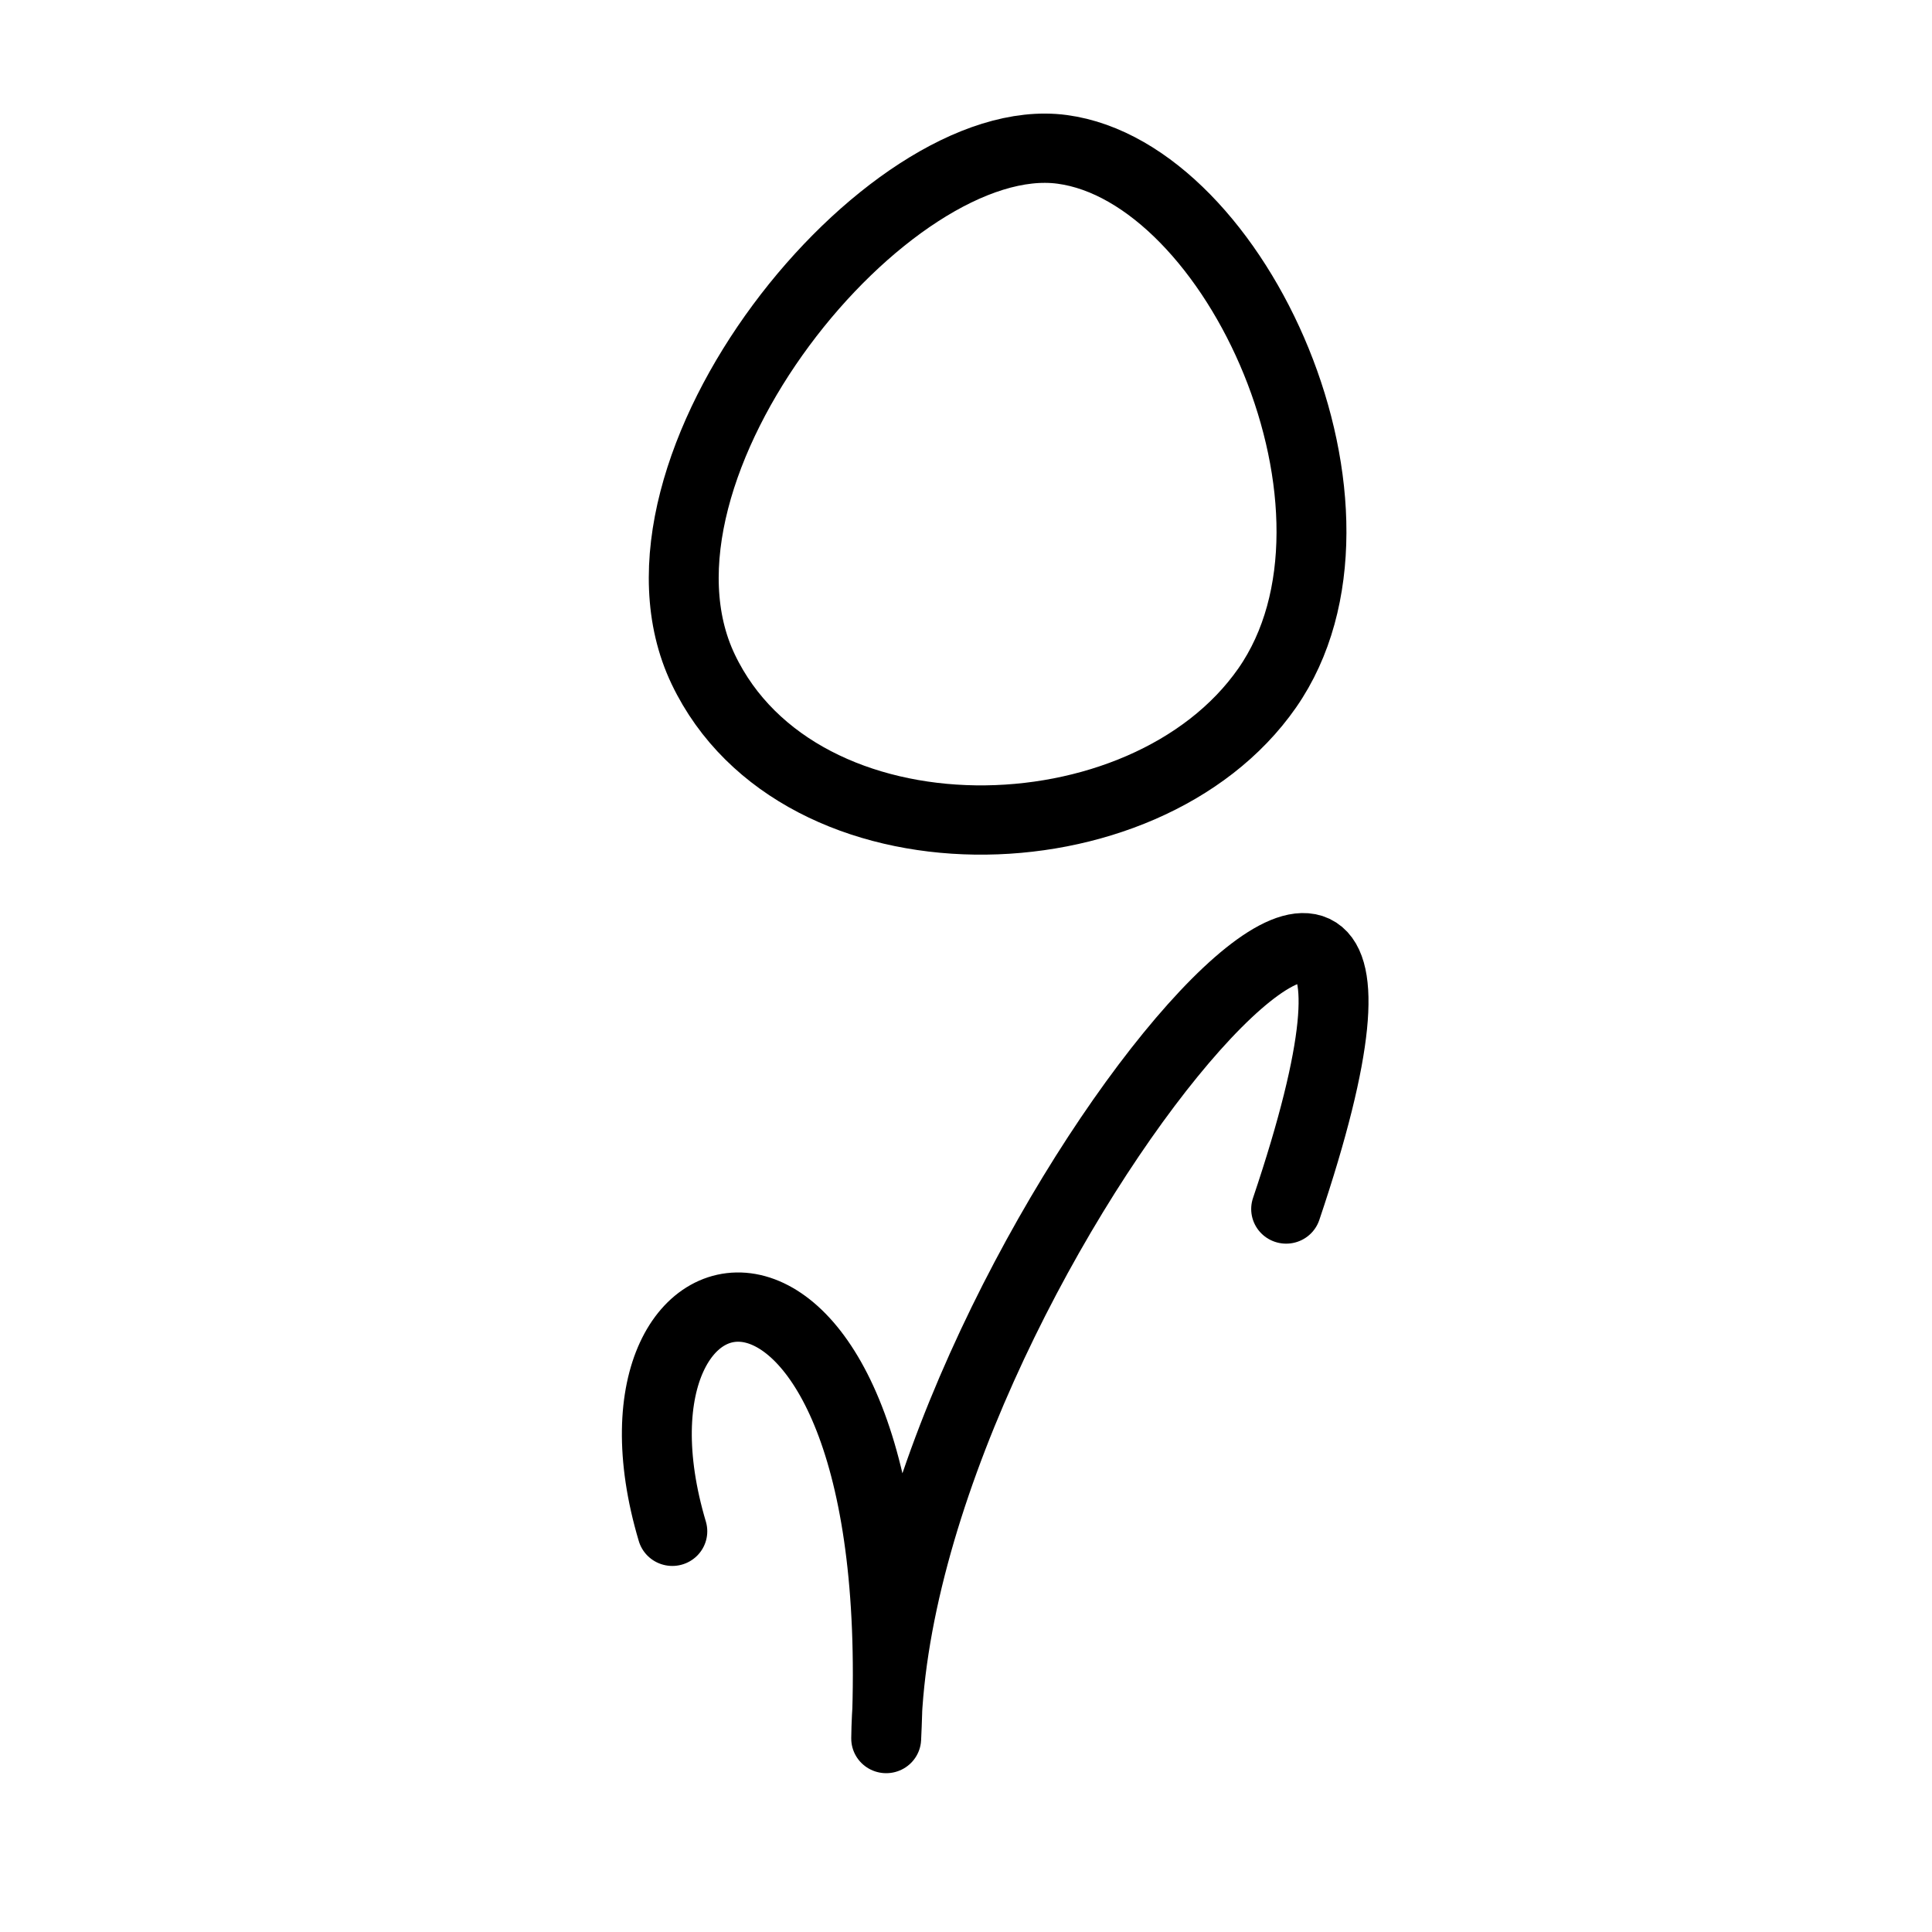
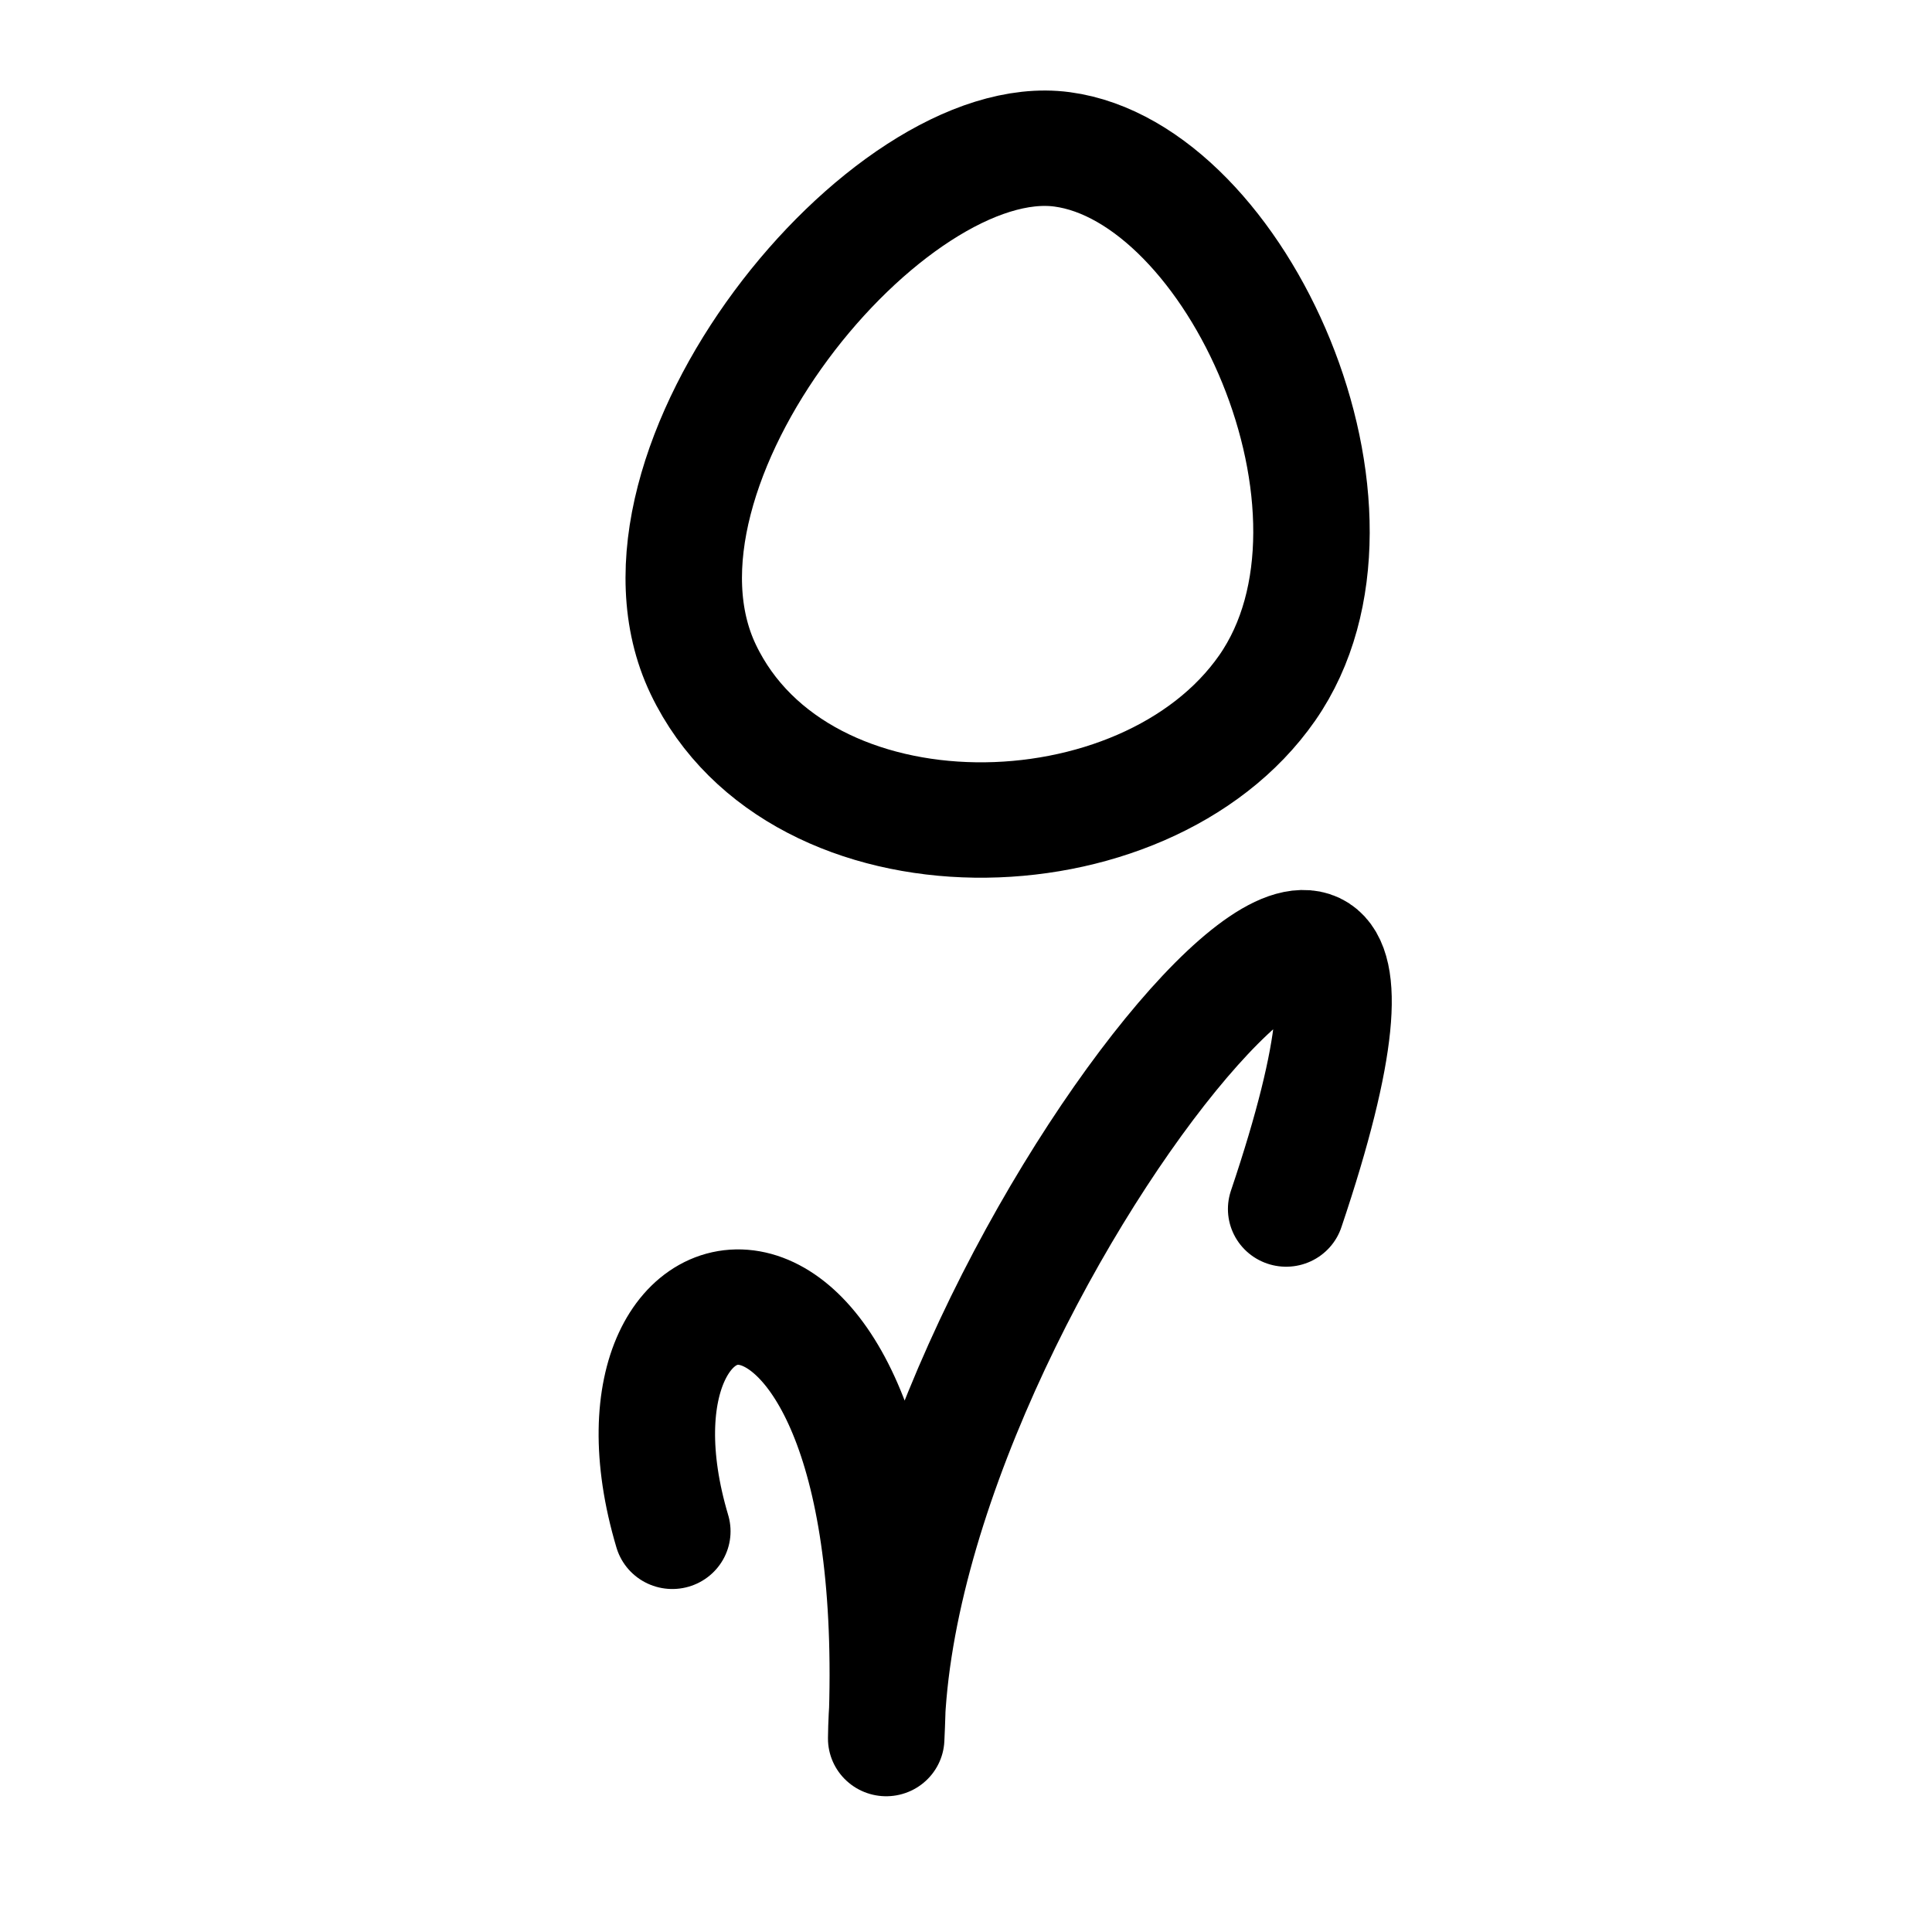
<svg xmlns="http://www.w3.org/2000/svg" width="50mm" height="50mm" viewBox="0 0 50 50" version="1.1" id="svg5">
  <defs id="defs2" />
  <g id="layer1">
-     <g id="g1945" transform="matrix(1.169449,0,0,1.158926,-3.715983,-6.105876)" style="stroke-width:0.859">
-       <path style="fill:none;stroke:#000000;stroke-width:1.547;stroke-linecap:round;stroke-linejoin:round;stroke-dasharray:none;paint-order:fill markers stroke;stop-color:#000000" d="m 26.683,8.604 c -3.873,-0.523 -10.066,7.129 -7.942,11.613 2.124,4.483 9.767,4.346 12.48,0.414 2.712,-3.932 -0.665,-11.504 -4.538,-12.027 z" id="path14478" />
-       <path style="fill:none;stroke:#000000;stroke-width:1.547;stroke-linecap:round;stroke-linejoin:round;stroke-dasharray:none;paint-order:fill markers stroke;stop-color:#000000" d="m 18.056,39.464 c -1.986,-6.732 5.337,-8.016 4.733,4.628 0.118,-10.414 13.711,-26.364 8.851,-11.825" id="path4125" />
+     <g id="g1945" transform="matrix(1.169449,0,0,1.158926,-3.715983,-6.105876)" style="stroke-width:2.577;stroke-dasharray:none">
+       <path style="fill:none;stroke:#000000;stroke-width:2.577;stroke-linecap:round;stroke-linejoin:round;stroke-dasharray:none;paint-order:fill markers stroke;stop-color:#000000" d="m 26.683,8.604 c -3.873,-0.523 -10.066,7.129 -7.942,11.613 2.124,4.483 9.767,4.346 12.48,0.414 2.712,-3.932 -0.665,-11.504 -4.538,-12.027 z" id="path14478" />
+       <path style="fill:none;stroke:#000000;stroke-width:2.577;stroke-linecap:round;stroke-linejoin:round;stroke-dasharray:none;paint-order:fill markers stroke;stop-color:#000000" d="m 18.056,39.464 c -1.986,-6.732 5.337,-8.016 4.733,4.628 0.118,-10.414 13.711,-26.364 8.851,-11.825" id="path4125" />
    </g>
  </g>
</svg>
